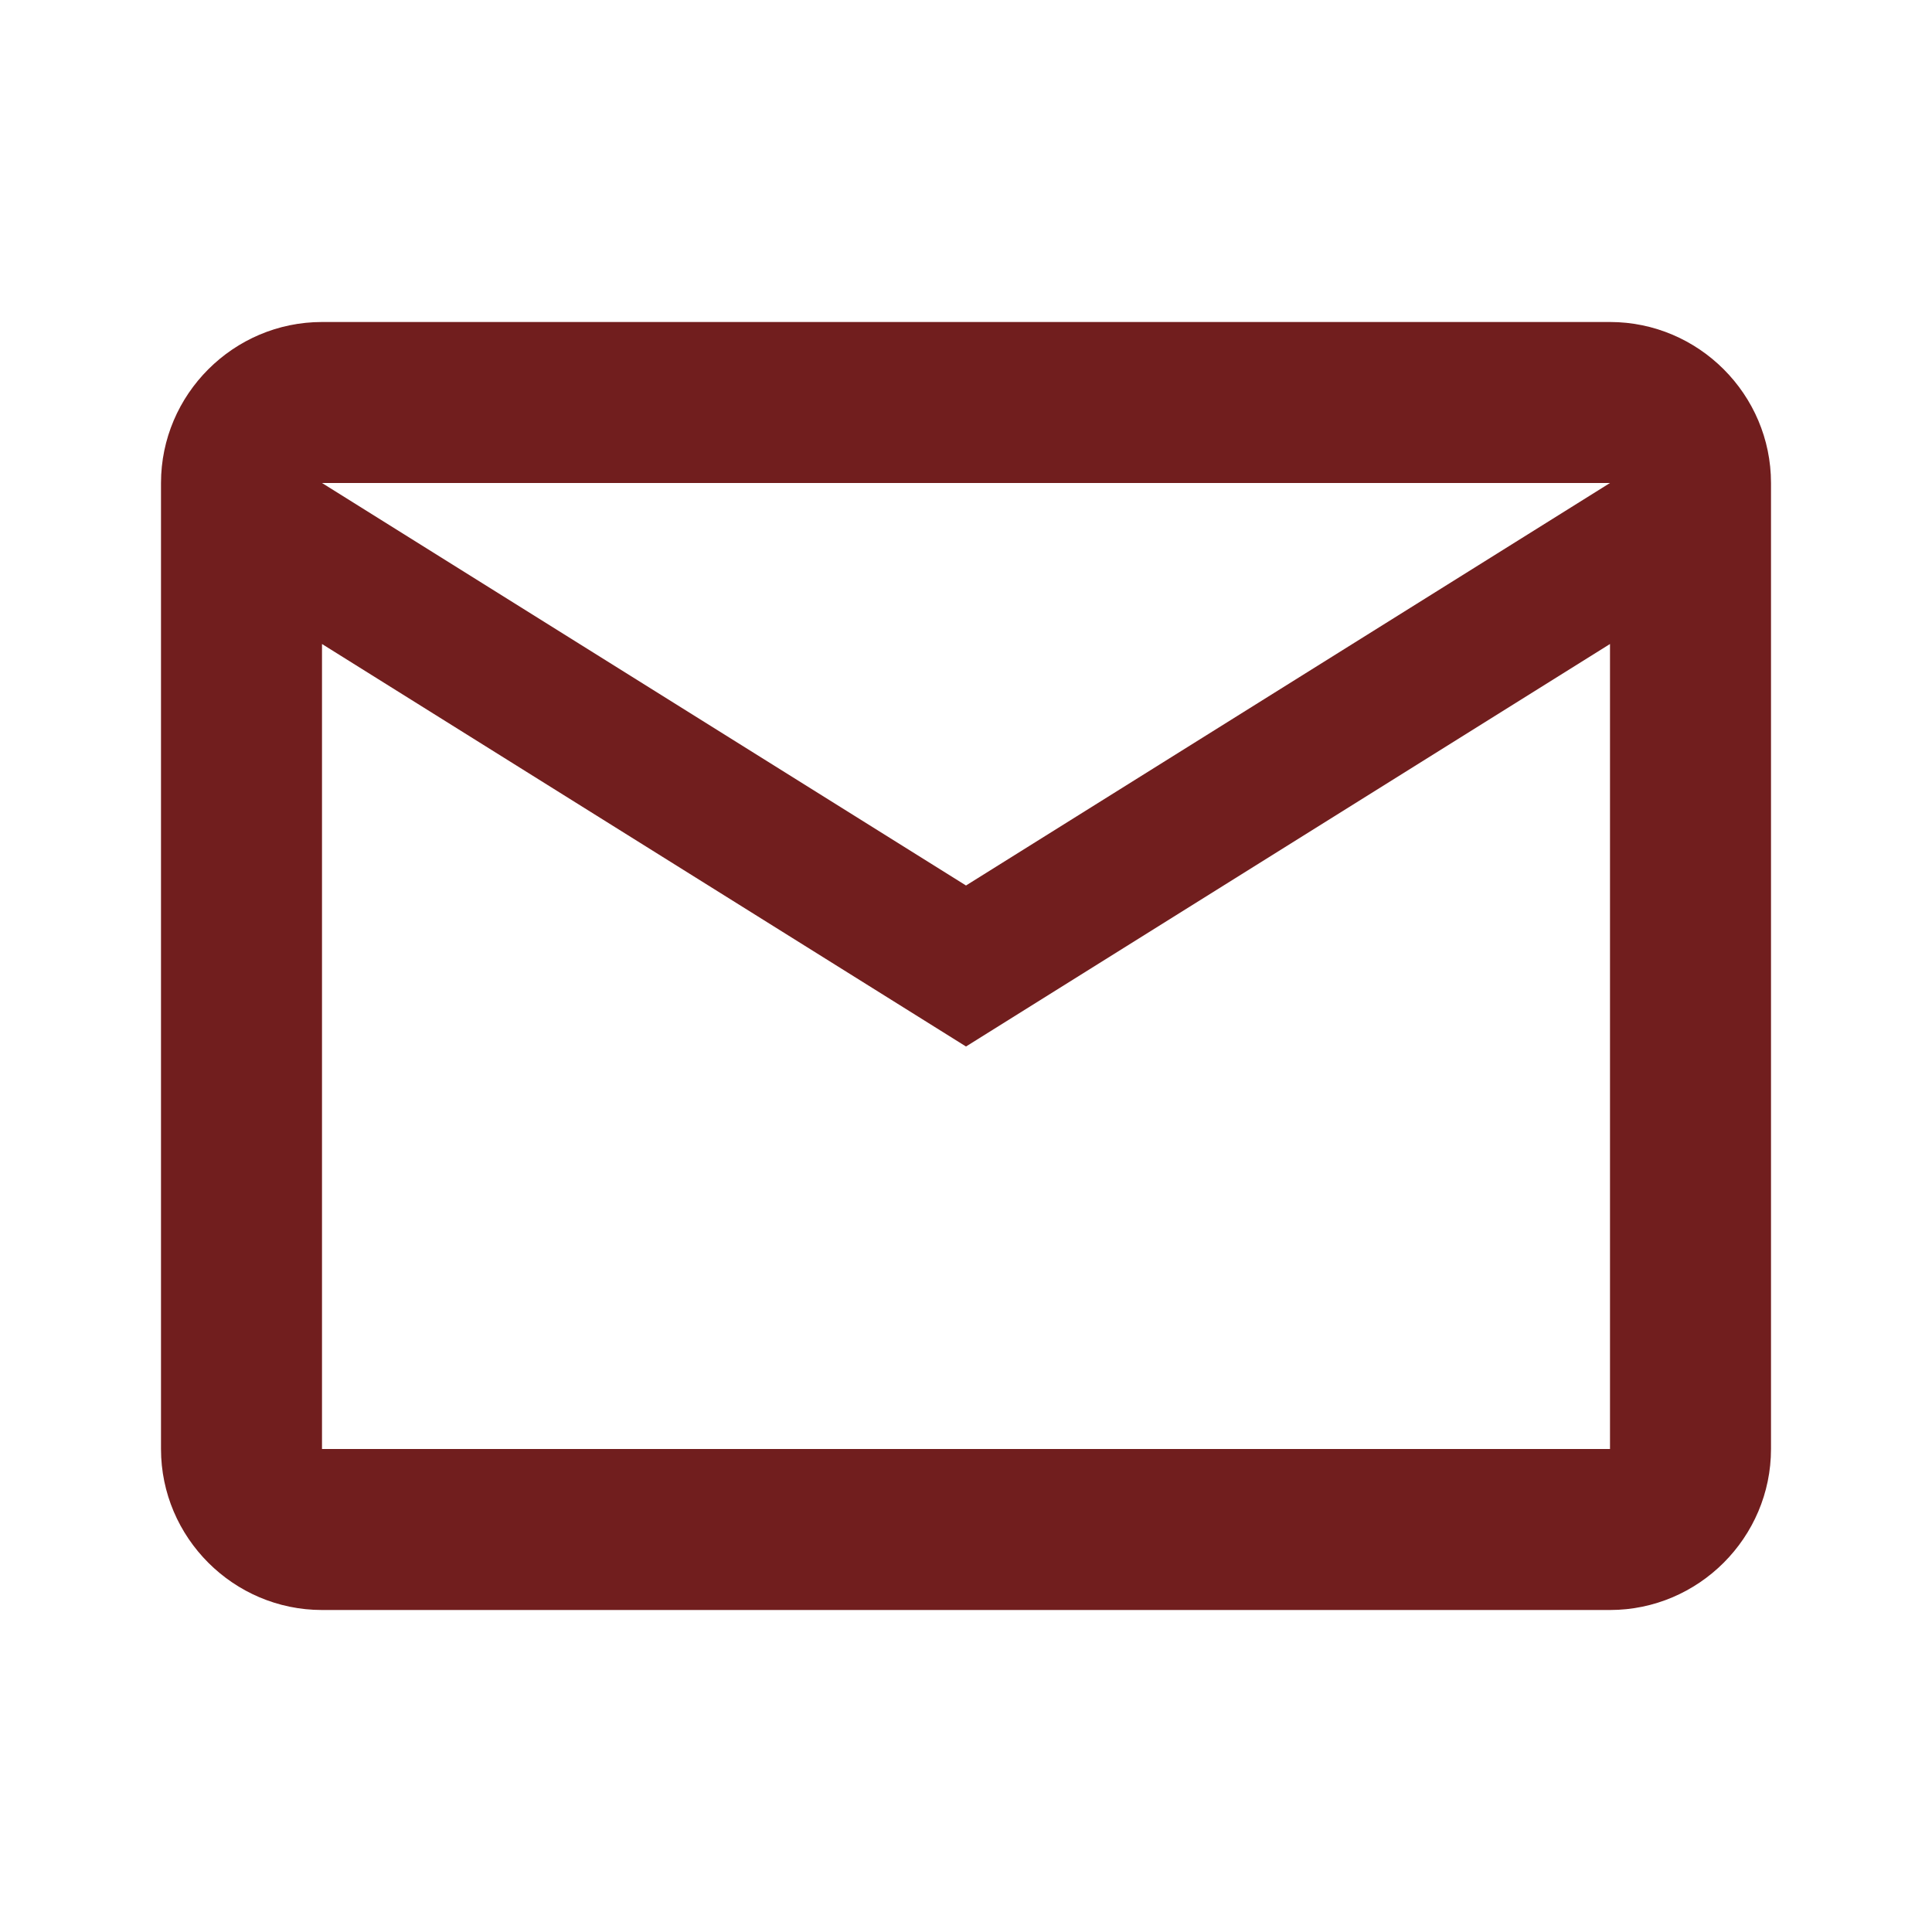
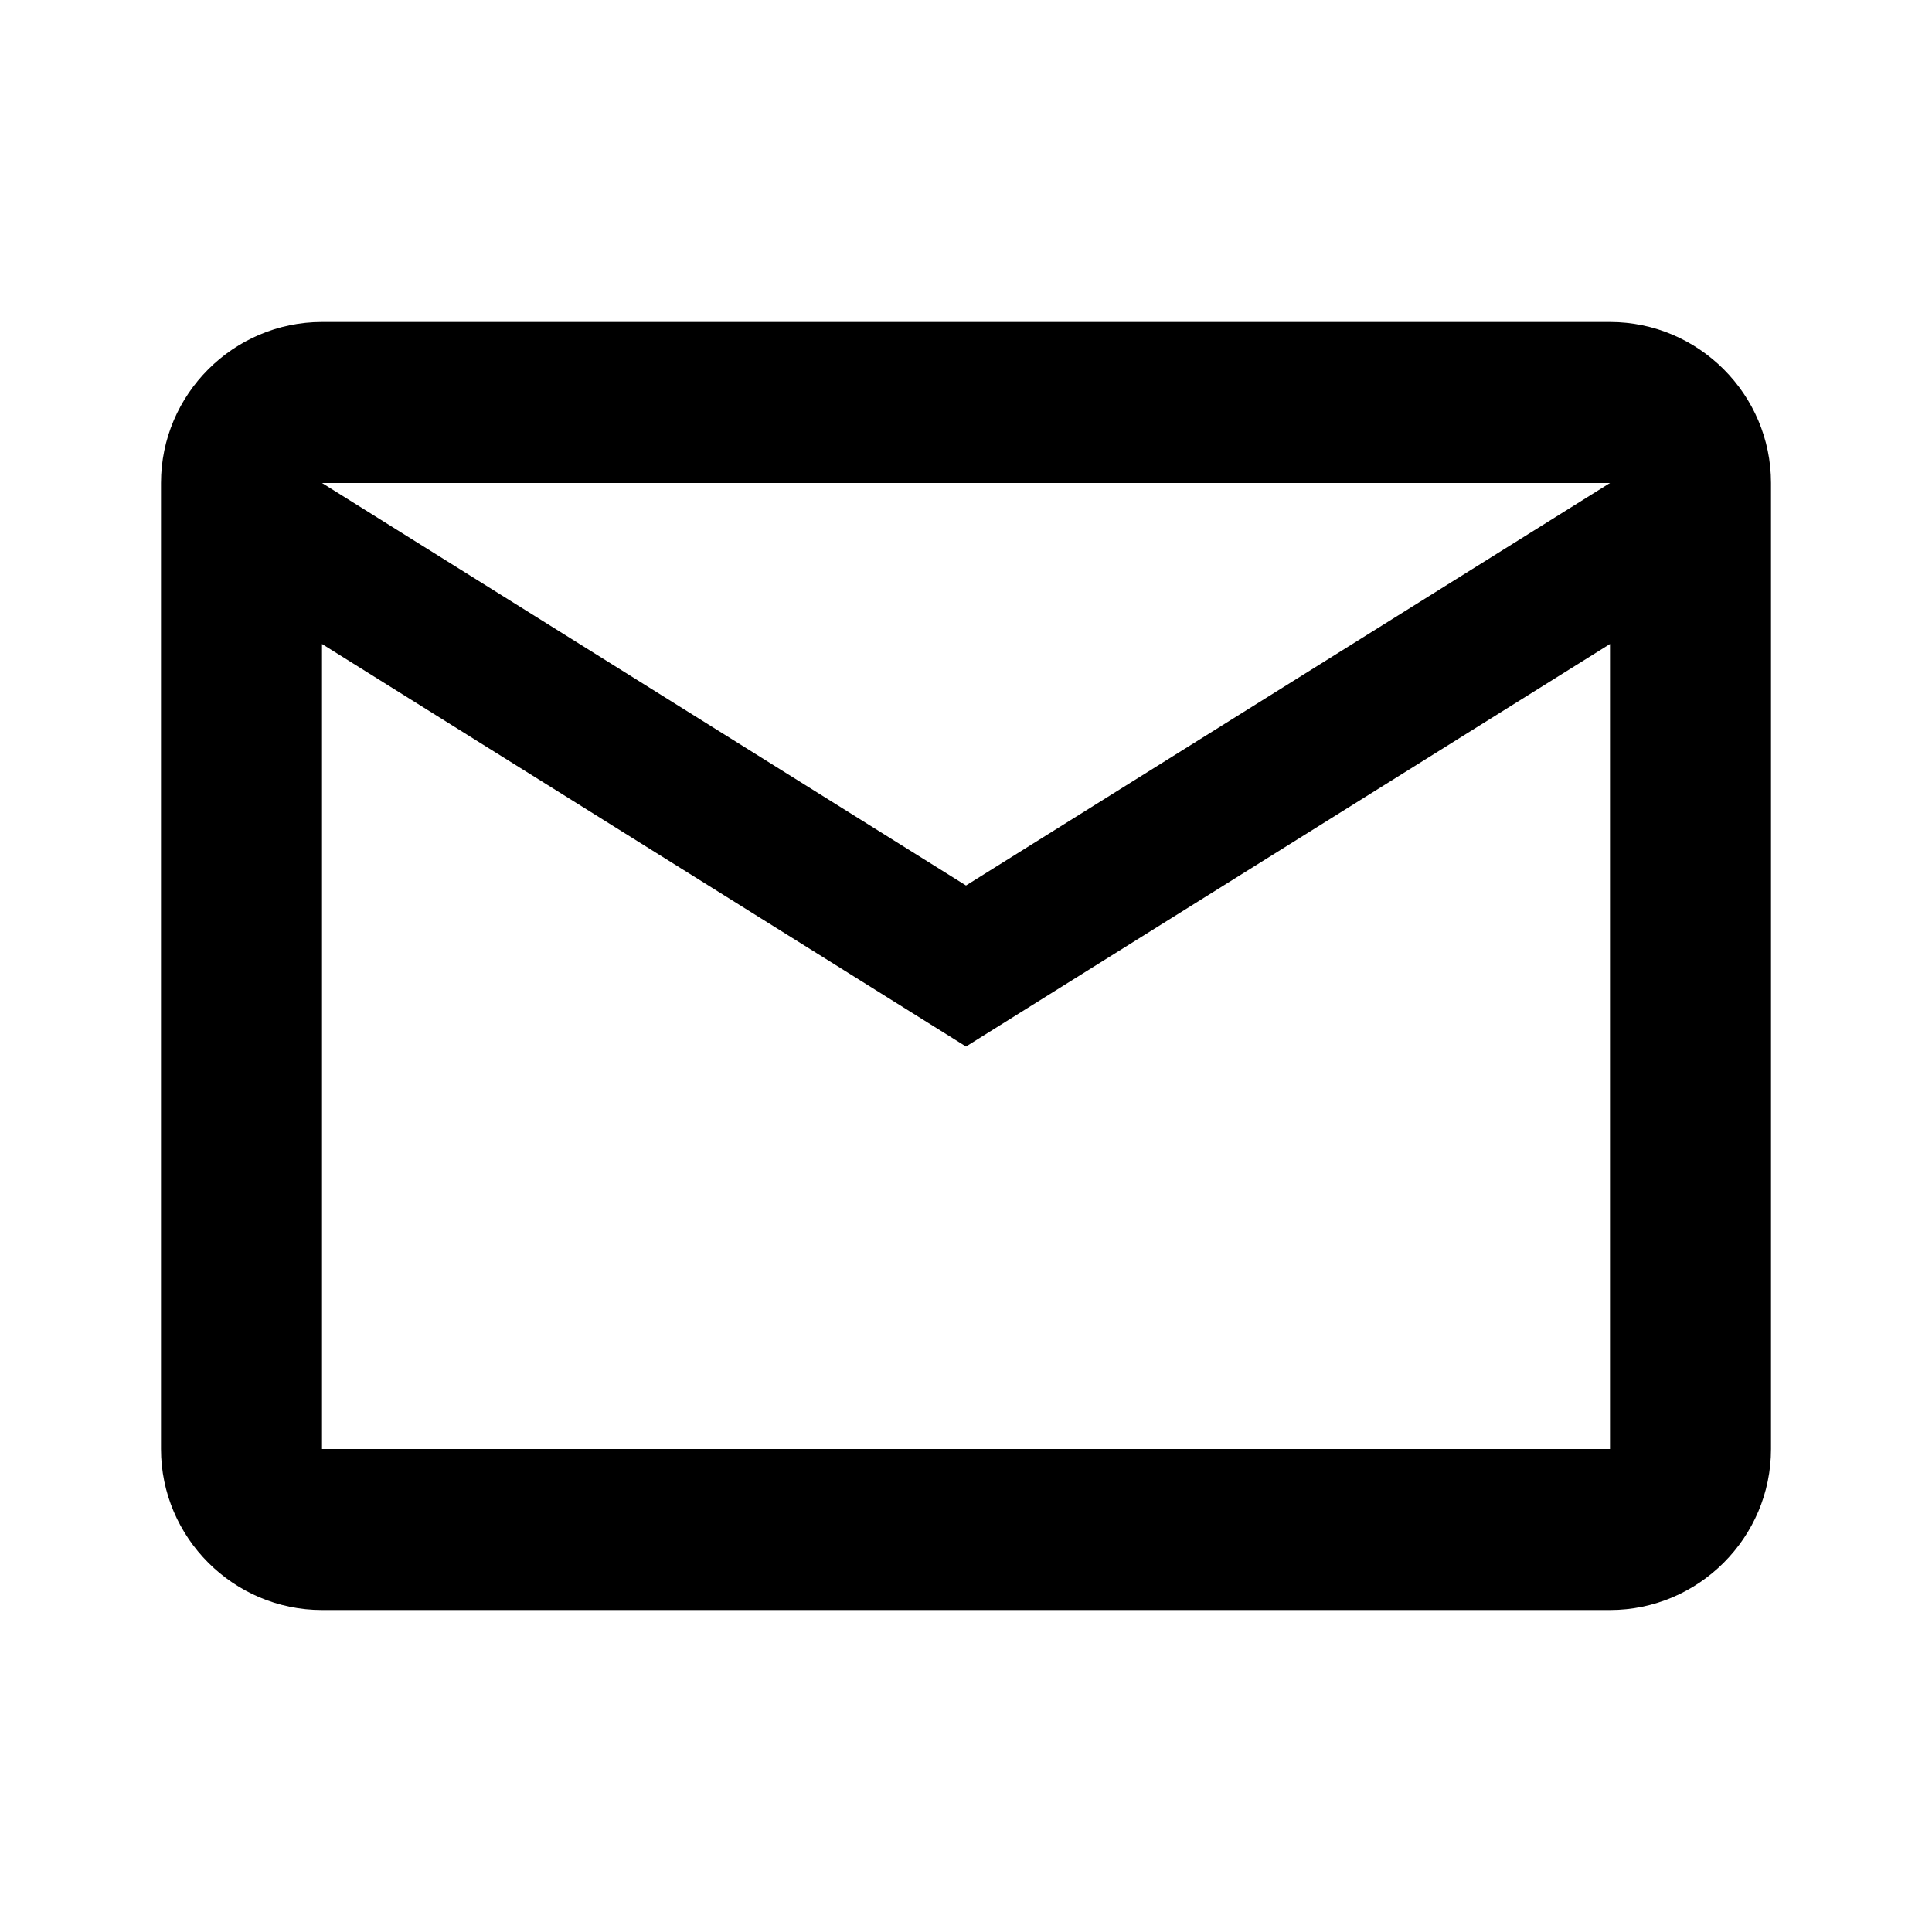
<svg xmlns="http://www.w3.org/2000/svg" viewBox="0 0 24 24">
-   <path fill="#711e1e" d="M22 6C22 4.9 21.1 4 20 4H4C2.9 4 2 4.9 2 6V18C2 19.1 2.9 20 4 20H20C21.1 20 22 19.1 22 18V6M20 6L12 11L4 6H20M20 18H4V8L12 13L20 8V18Z" />
+   <path fill="#000" d="M22 6C22 4.9 21.1 4 20 4H4C2.9 4 2 4.9 2 6V18C2 19.1 2.9 20 4 20H20C21.1 20 22 19.1 22 18V6M20 6L12 11L4 6H20M20 18H4V8L12 13L20 8V18Z" />
</svg>
